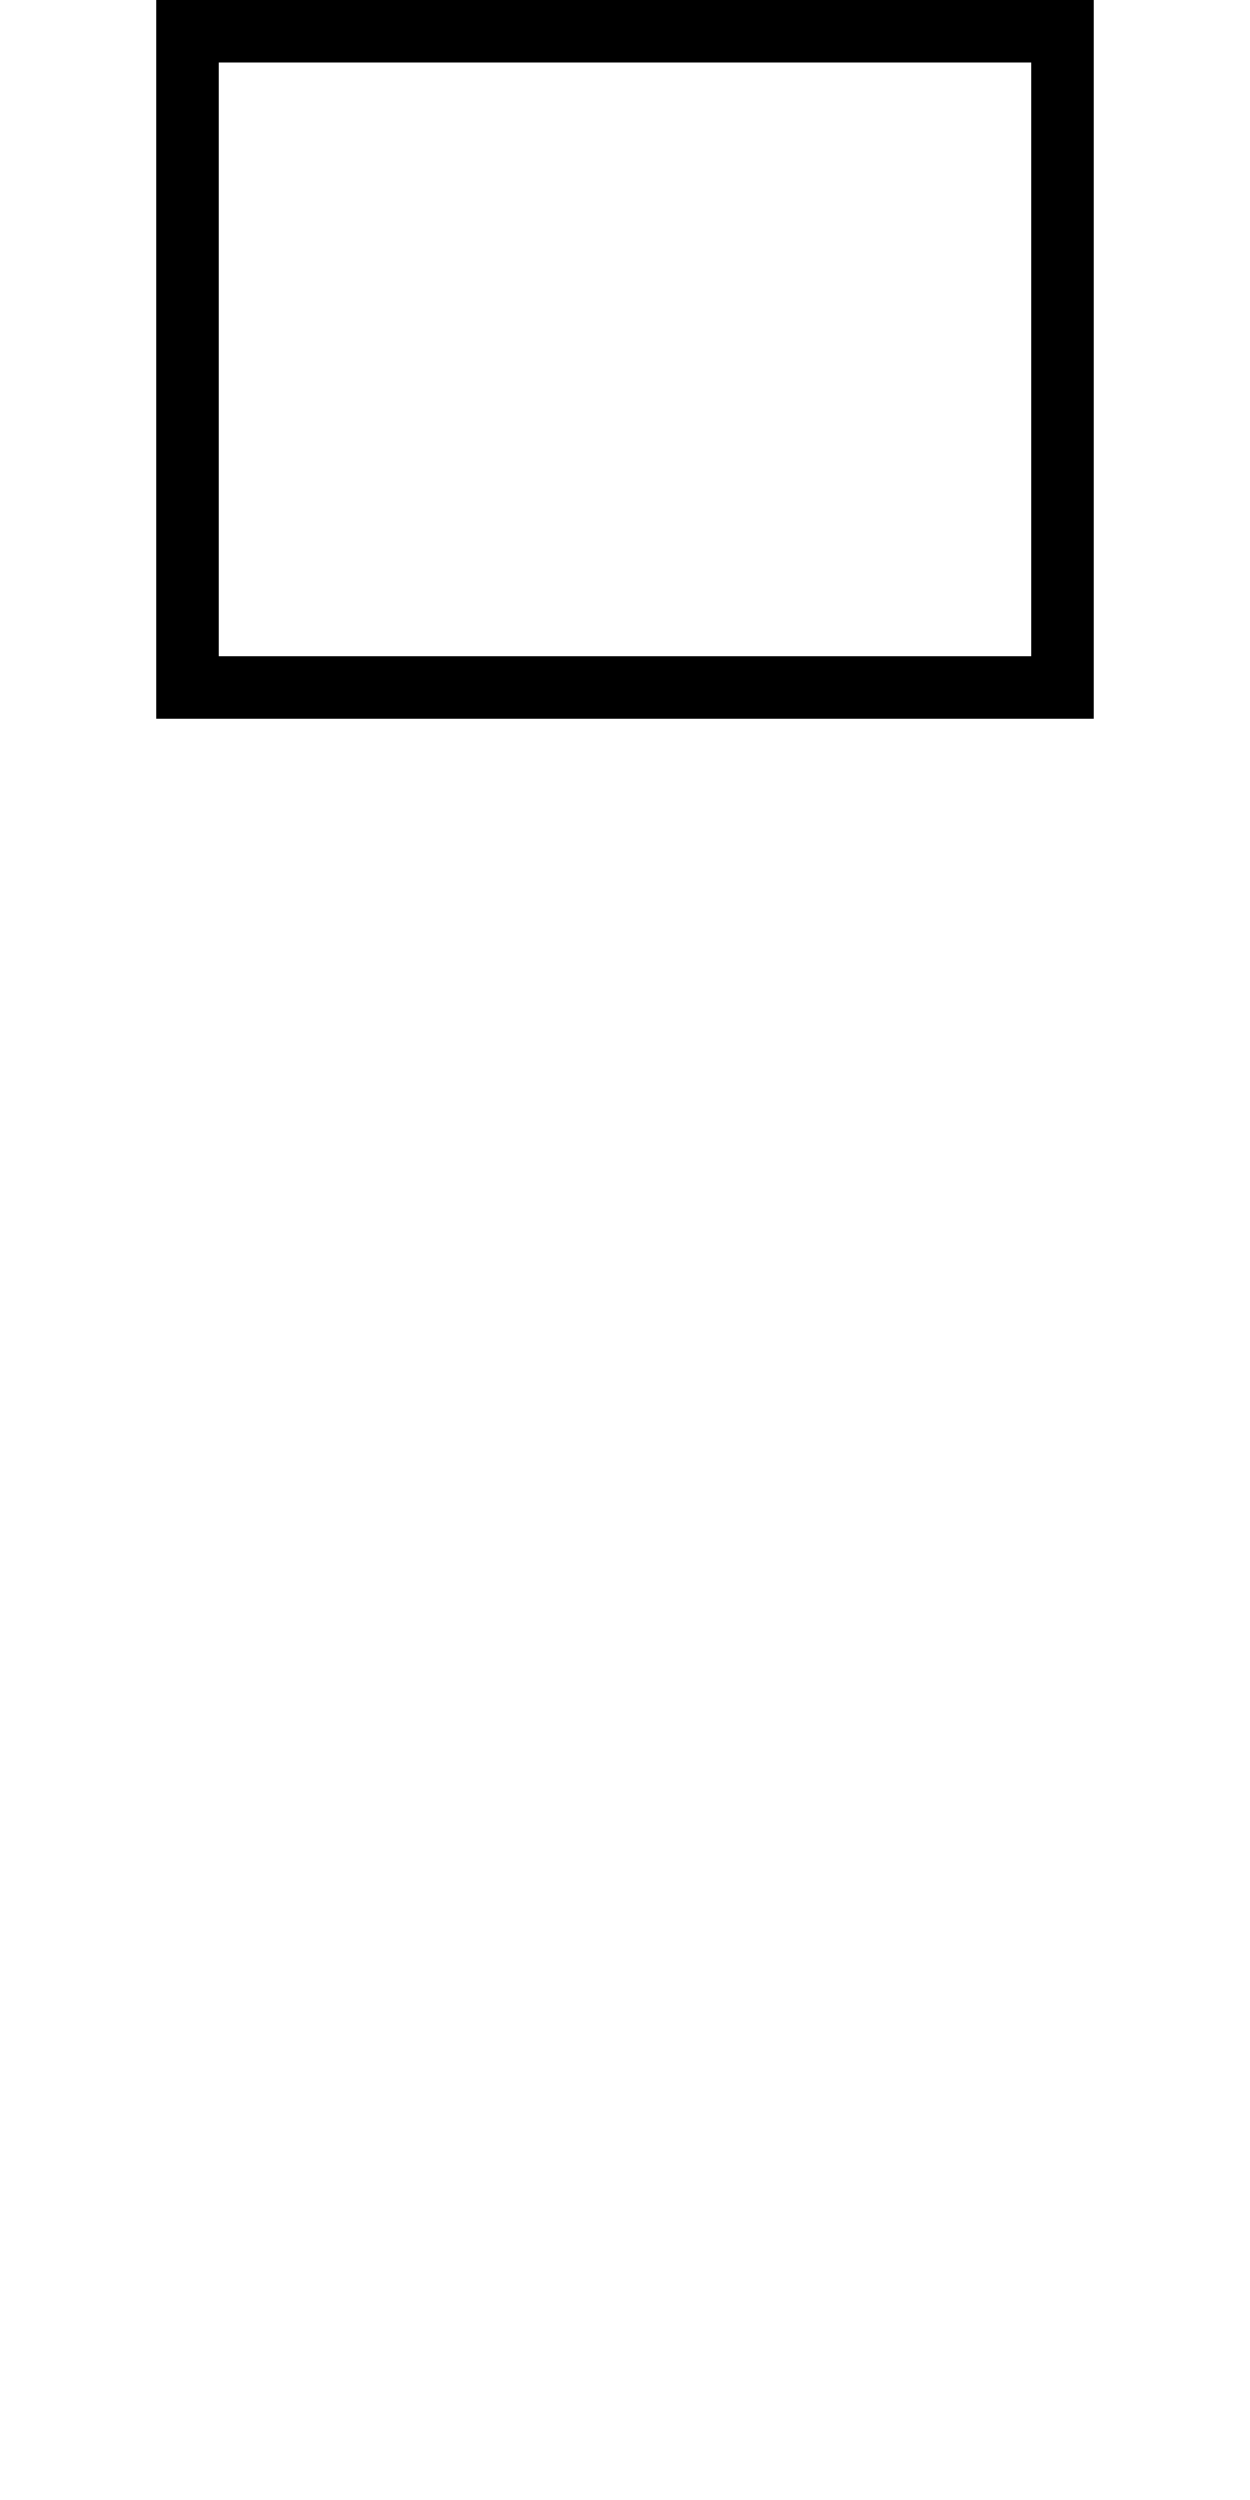
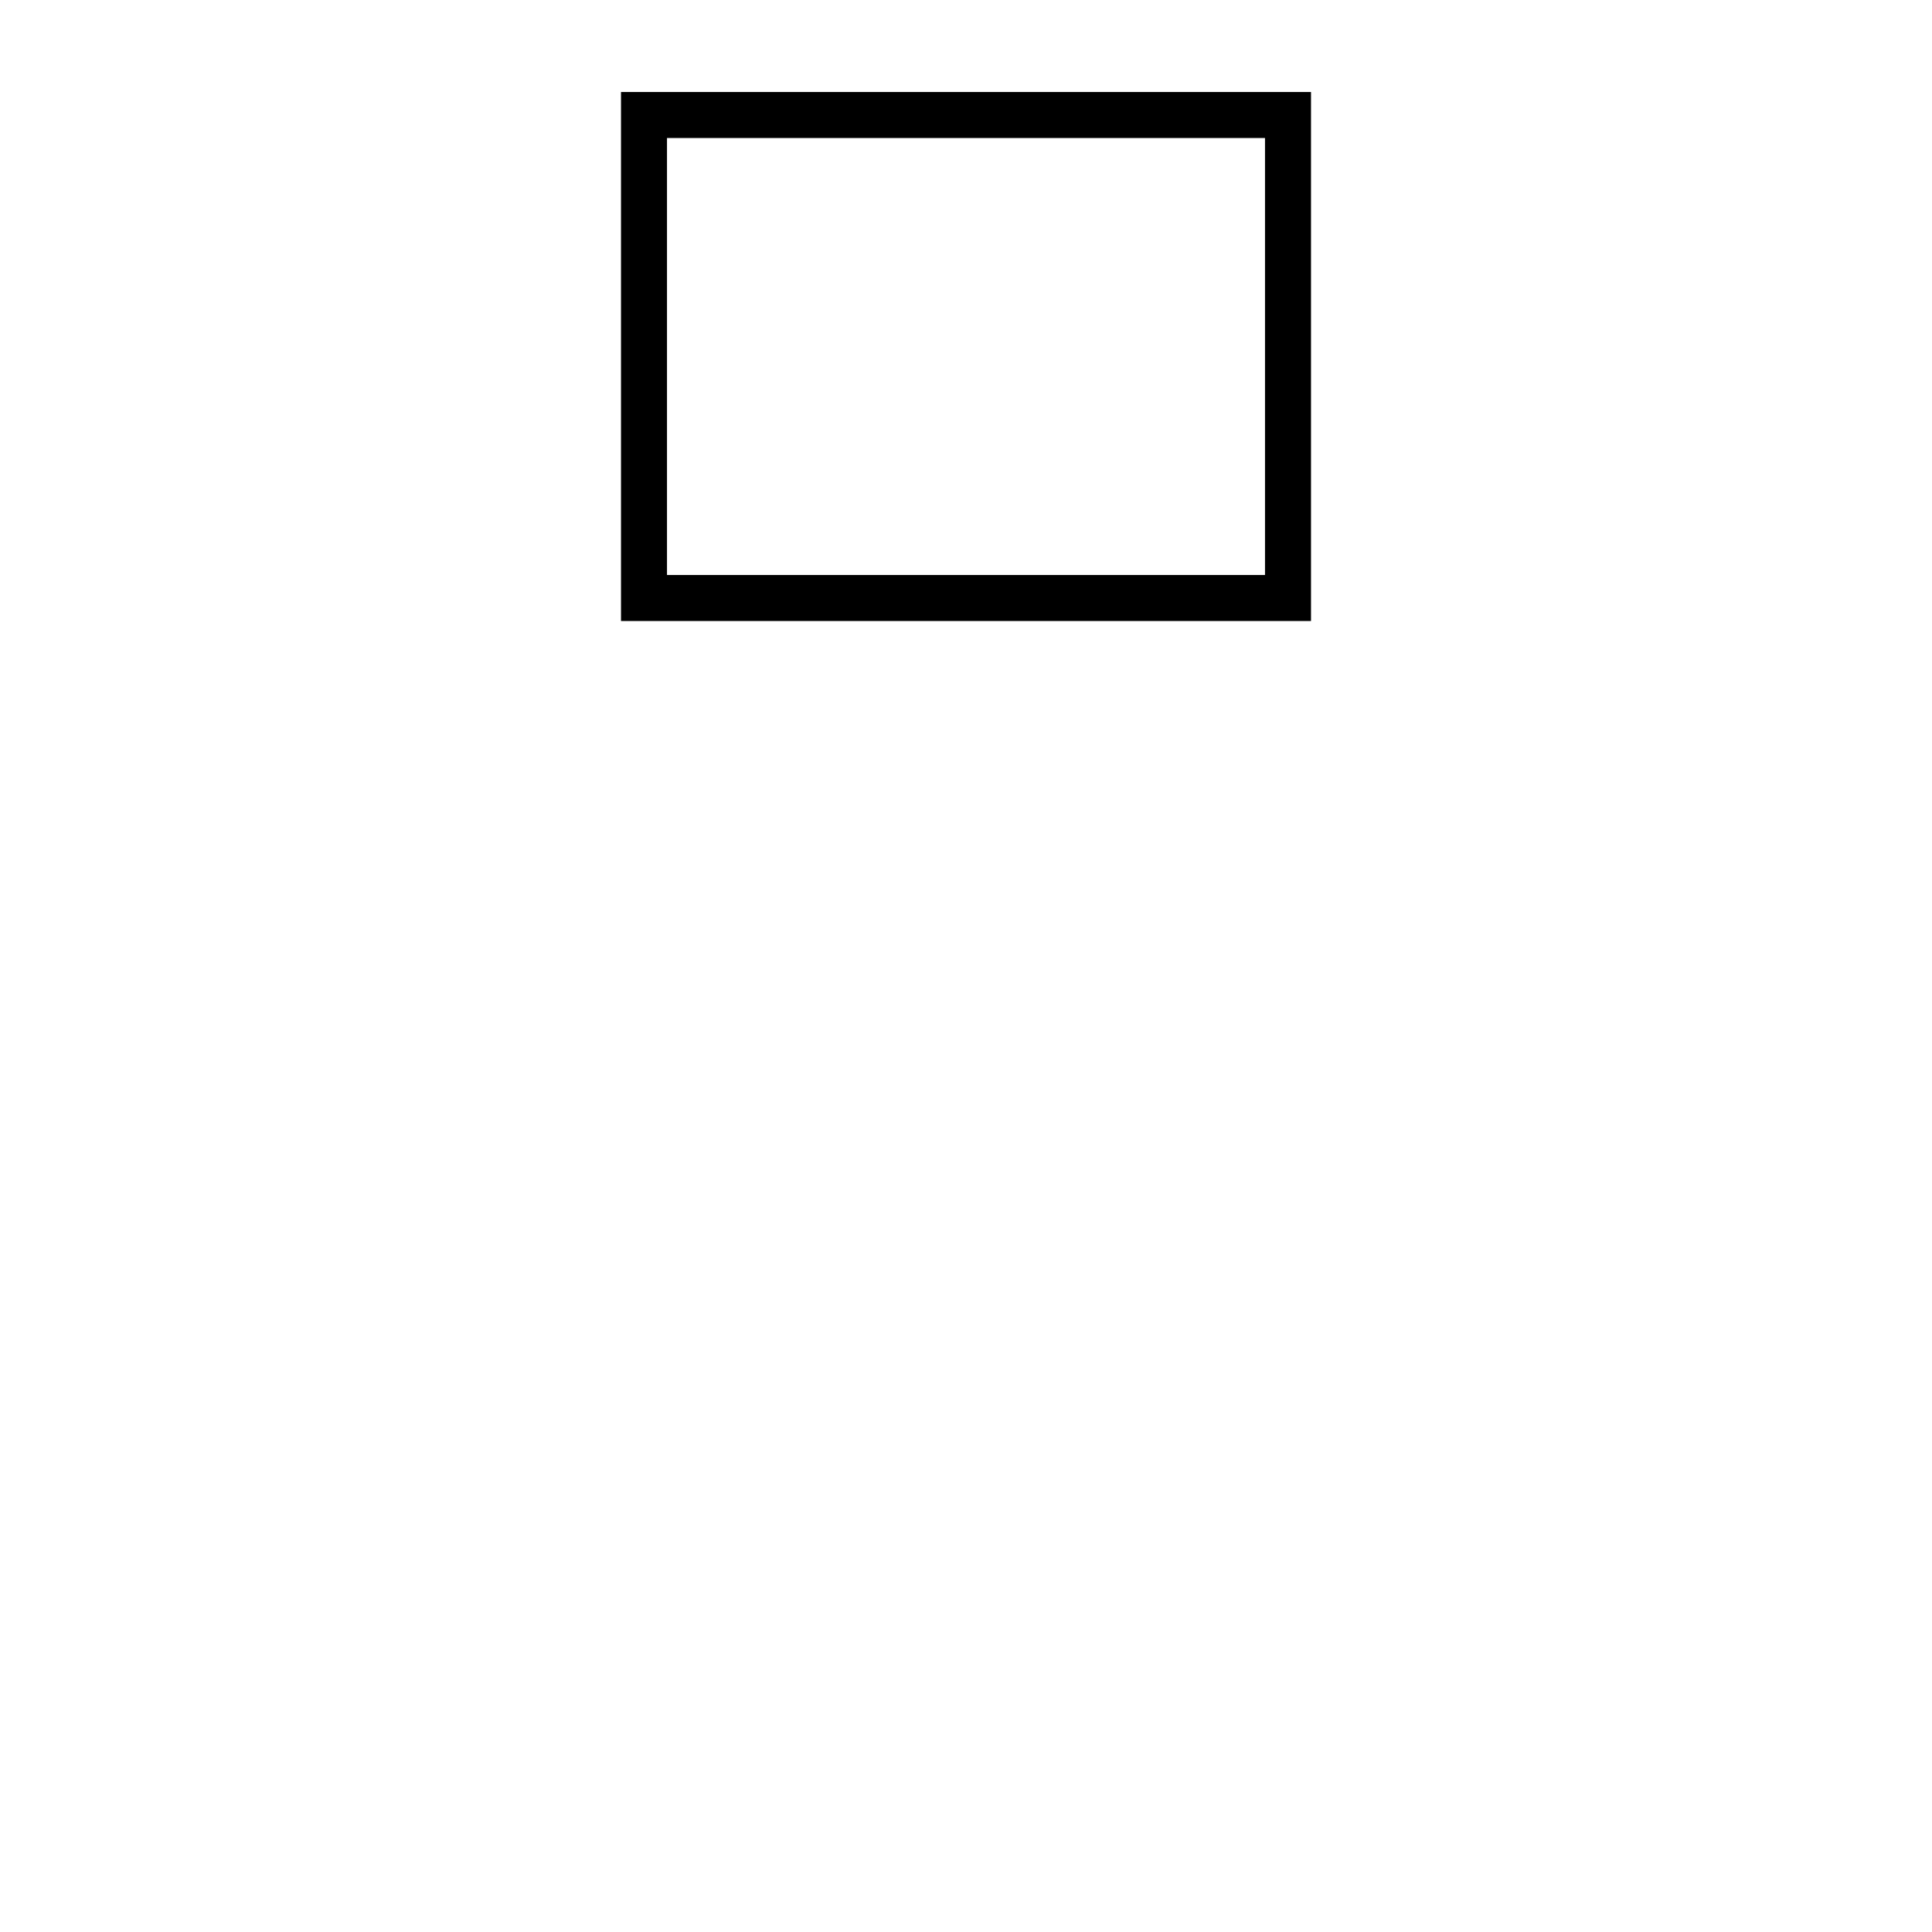
- <svg xmlns="http://www.w3.org/2000/svg" version="1.0" width="13.333" height="26.667">
-   <g transform="scale(0.333333)">
-     <path d="M 6,1 L 6,22 L 34,22 L 34,1 Z" style="stroke:#000000;stroke-width:2;fill:none" />
+ <svg xmlns="http://www.w3.org/2000/svg" version="1.1" width="20" height="20" viewBox="0 0 20 20">
+   <rect width="20" height="20" fill="none" stroke="none" />
+   <g transform="matrix(0.714286,0,0,0.714286,5.2381,0.9524)">
+     <g transform="scale(0.333333)">
+       <path d="M 6,1 L 6,22 L 34,22 L 34,1 Z" style="stroke:#000000;stroke-width:2;fill:none" />
+     </g>
  </g>
</svg>
